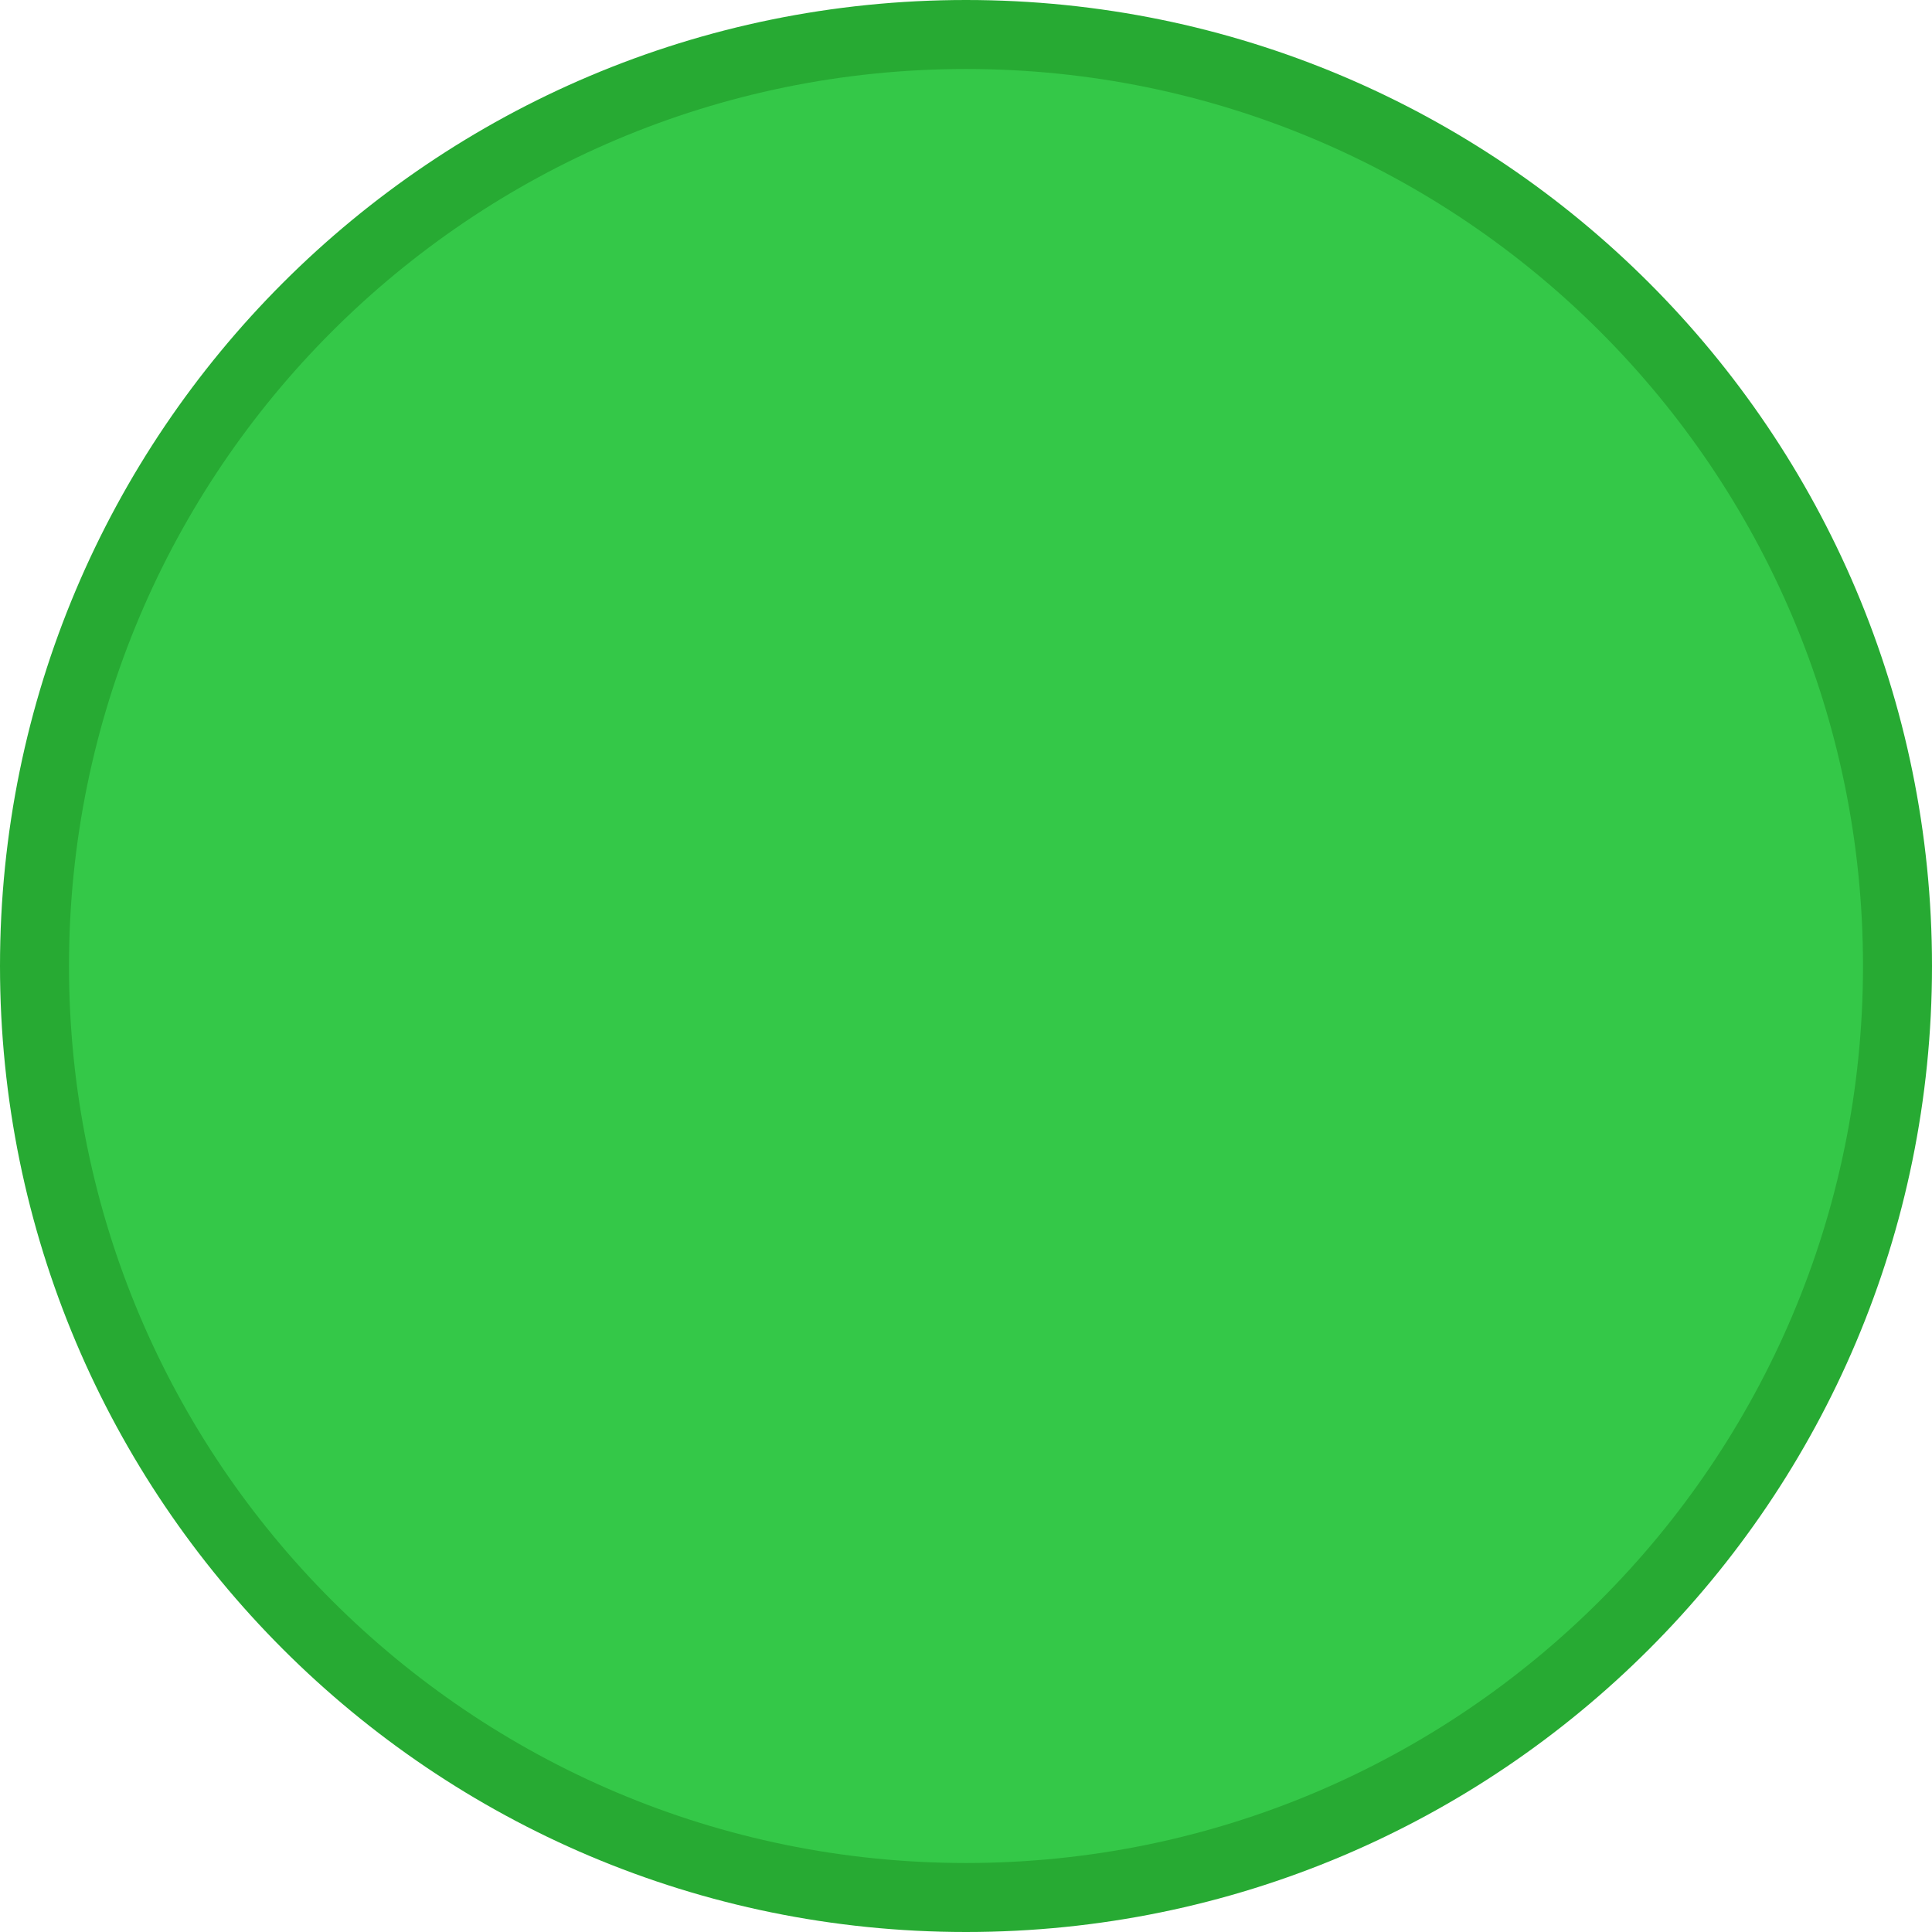
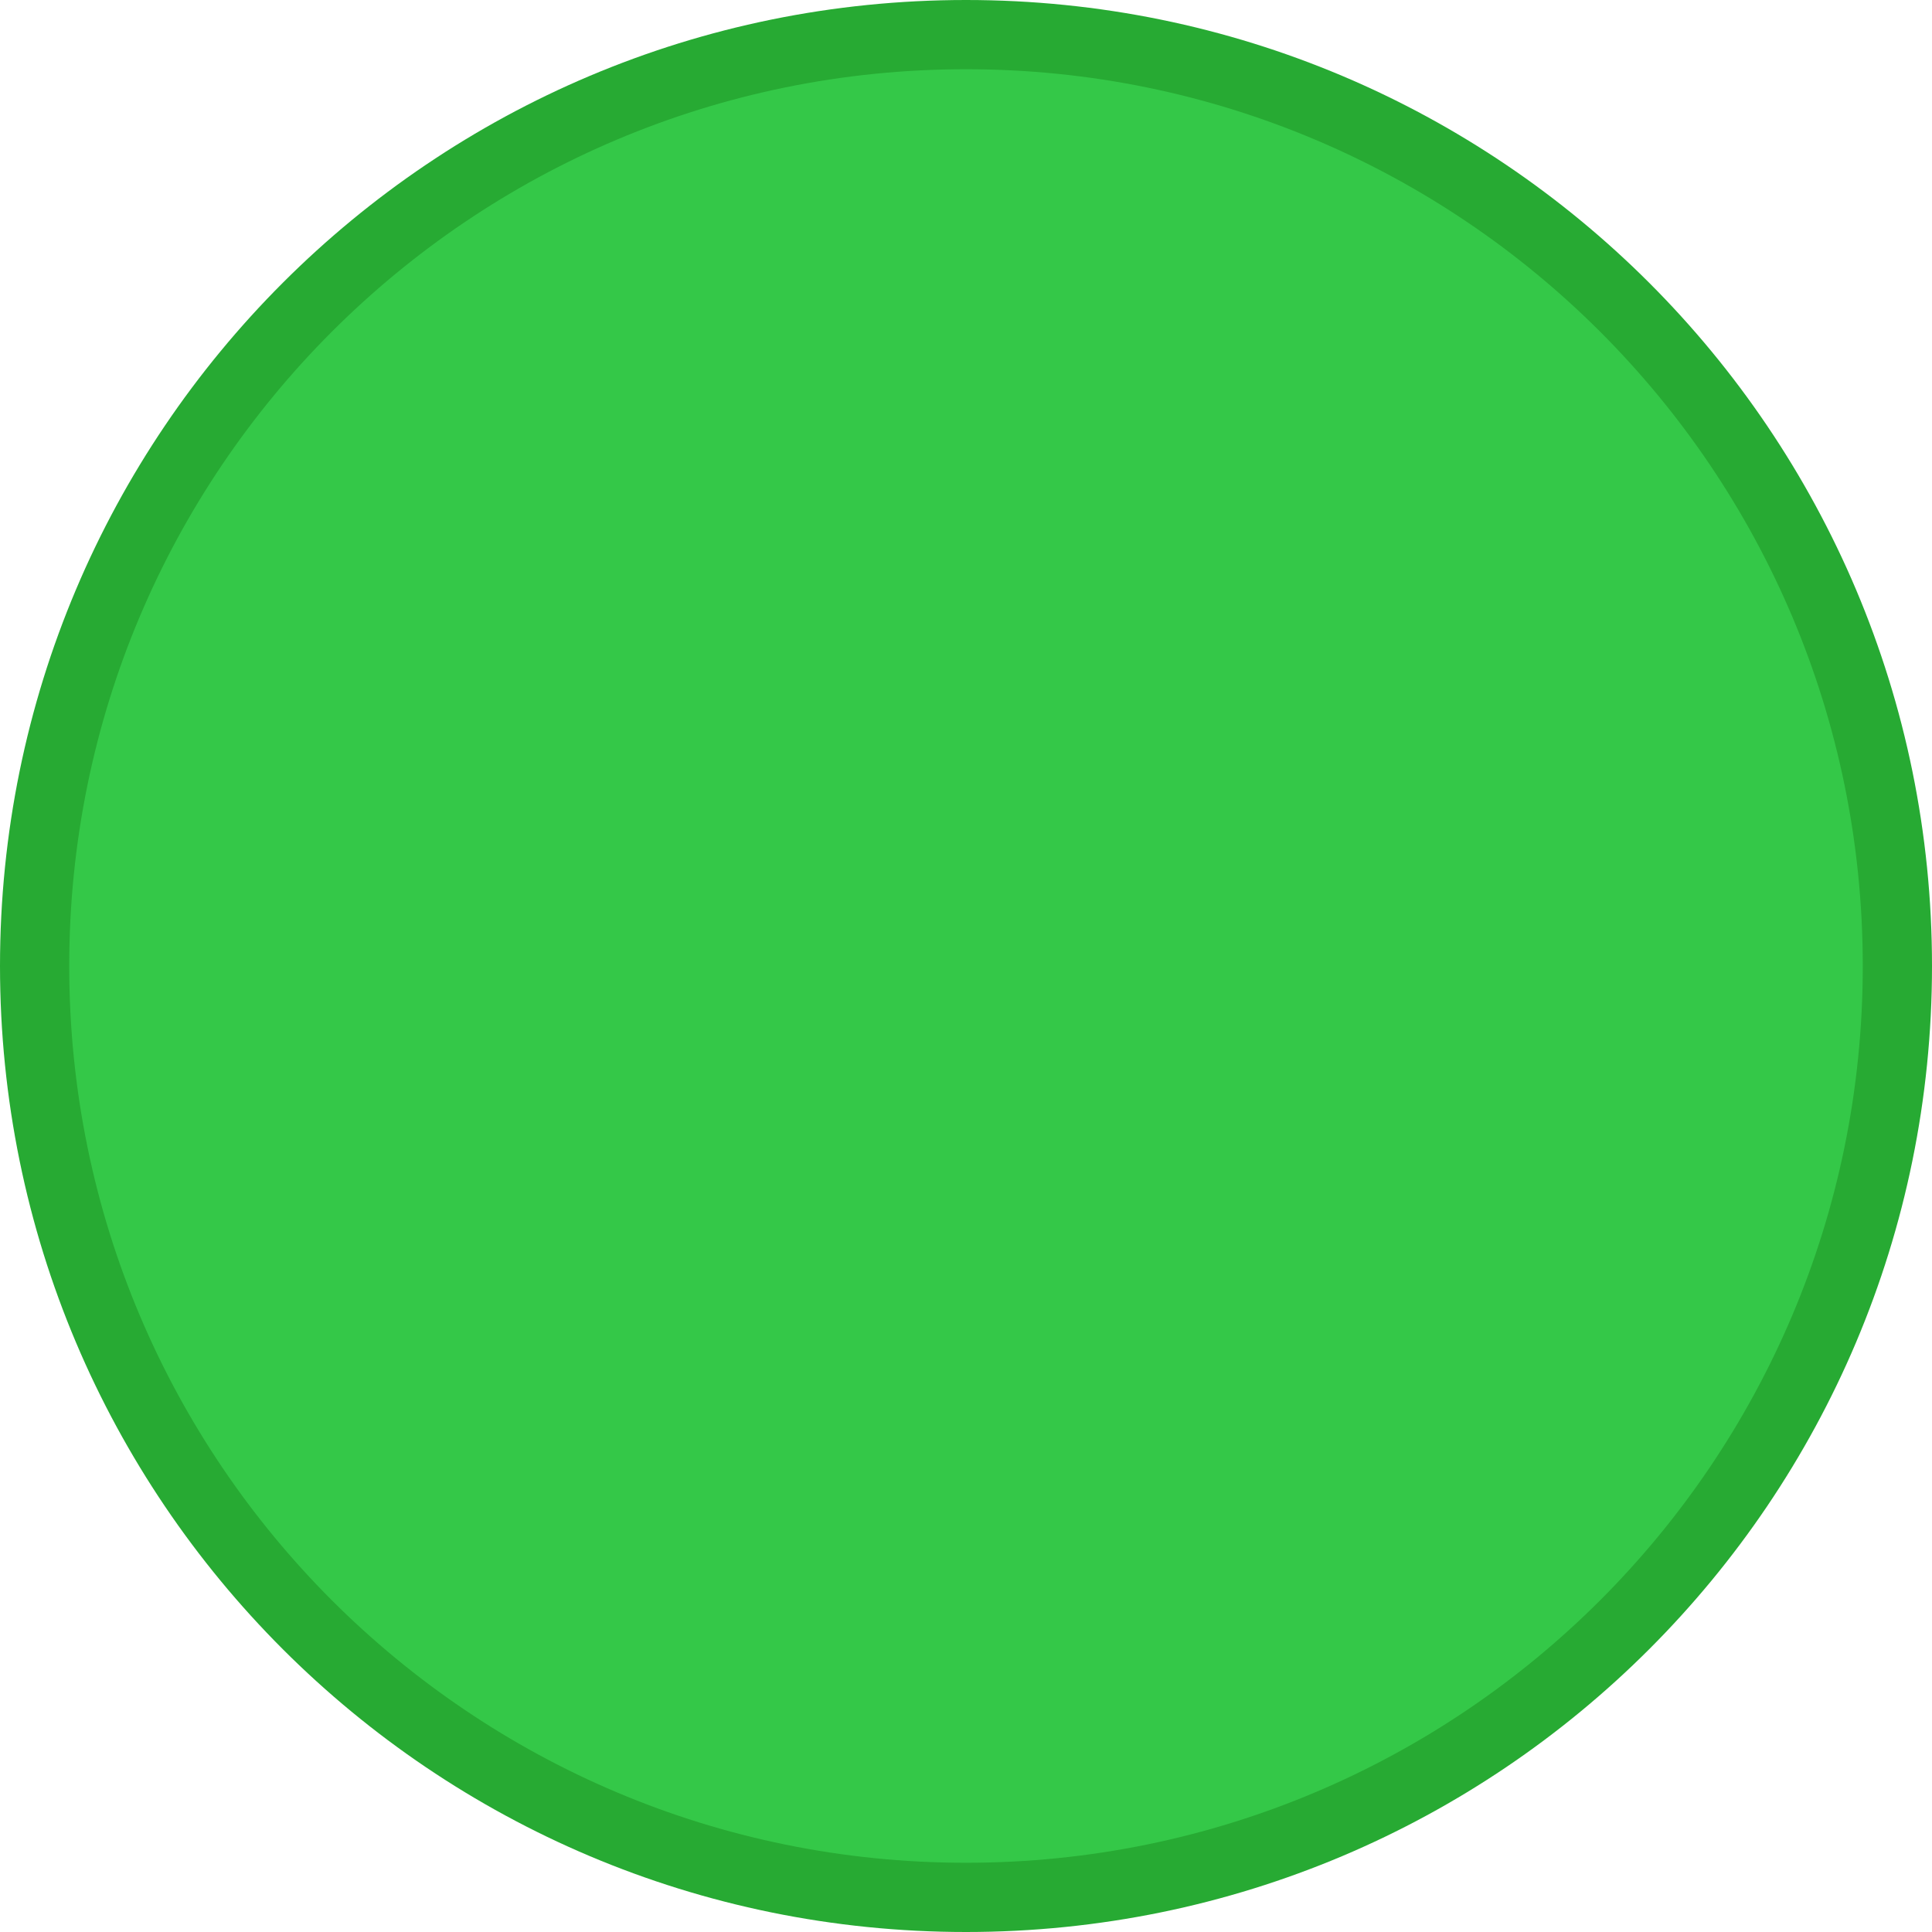
- <svg xmlns="http://www.w3.org/2000/svg" width="14px" height="14px" viewBox="0 0 14 14" version="1.1">
+ <svg xmlns="http://www.w3.org/2000/svg" width="12px" height="12px" viewBox="0 0 12 12" version="1.1">
  <g id="surface1">
-     <path style=" stroke:none;fill-rule:evenodd;fill:#27aa33;fill-opacity:1;" d="M 7 14 C 10.867 14 14 10.867 14 7 C 14 3.133 10.867 0 7 0 C 3.133 0 0 3.133 0 7 C 0 10.867 3.133 14 7 14 " />
-     <path style=" stroke:none;fill-rule:evenodd;fill:#34c848;fill-opacity:1;" d="M 7 13.5 C 10.59 13.5 13.5 10.59 13.5 7 C 13.5 3.41 10.59 0.5 7 0.5 C 3.41 0.5 0.5 3.41 0.5 7 C 0.5 10.59 3.41 13.5 7 13.5 " />
+     <path style=" stroke:none;fill-rule:evenodd;fill:rgb(15.294%,66.667%,20%);fill-opacity:1;" d="M 6 12 C 9.316 12 12 9.316 12 6 C 12 2.684 9.316 0 6 0 C 2.684 0 0 2.684 0 6 C 0 9.316 2.684 12 6 12 " />
+     <path style=" stroke:none;fill-rule:evenodd;fill:rgb(20.392%,78.431%,28.235%);fill-opacity:1;" d="M 6 11.57 C 9.078 11.57 11.57 9.078 11.57 6 C 11.57 2.922 9.078 0.43 6 0.43 C 2.922 0.43 0.43 2.922 0.43 6 C 0.43 9.078 2.922 11.57 6 11.57 " />
  </g>
</svg>
